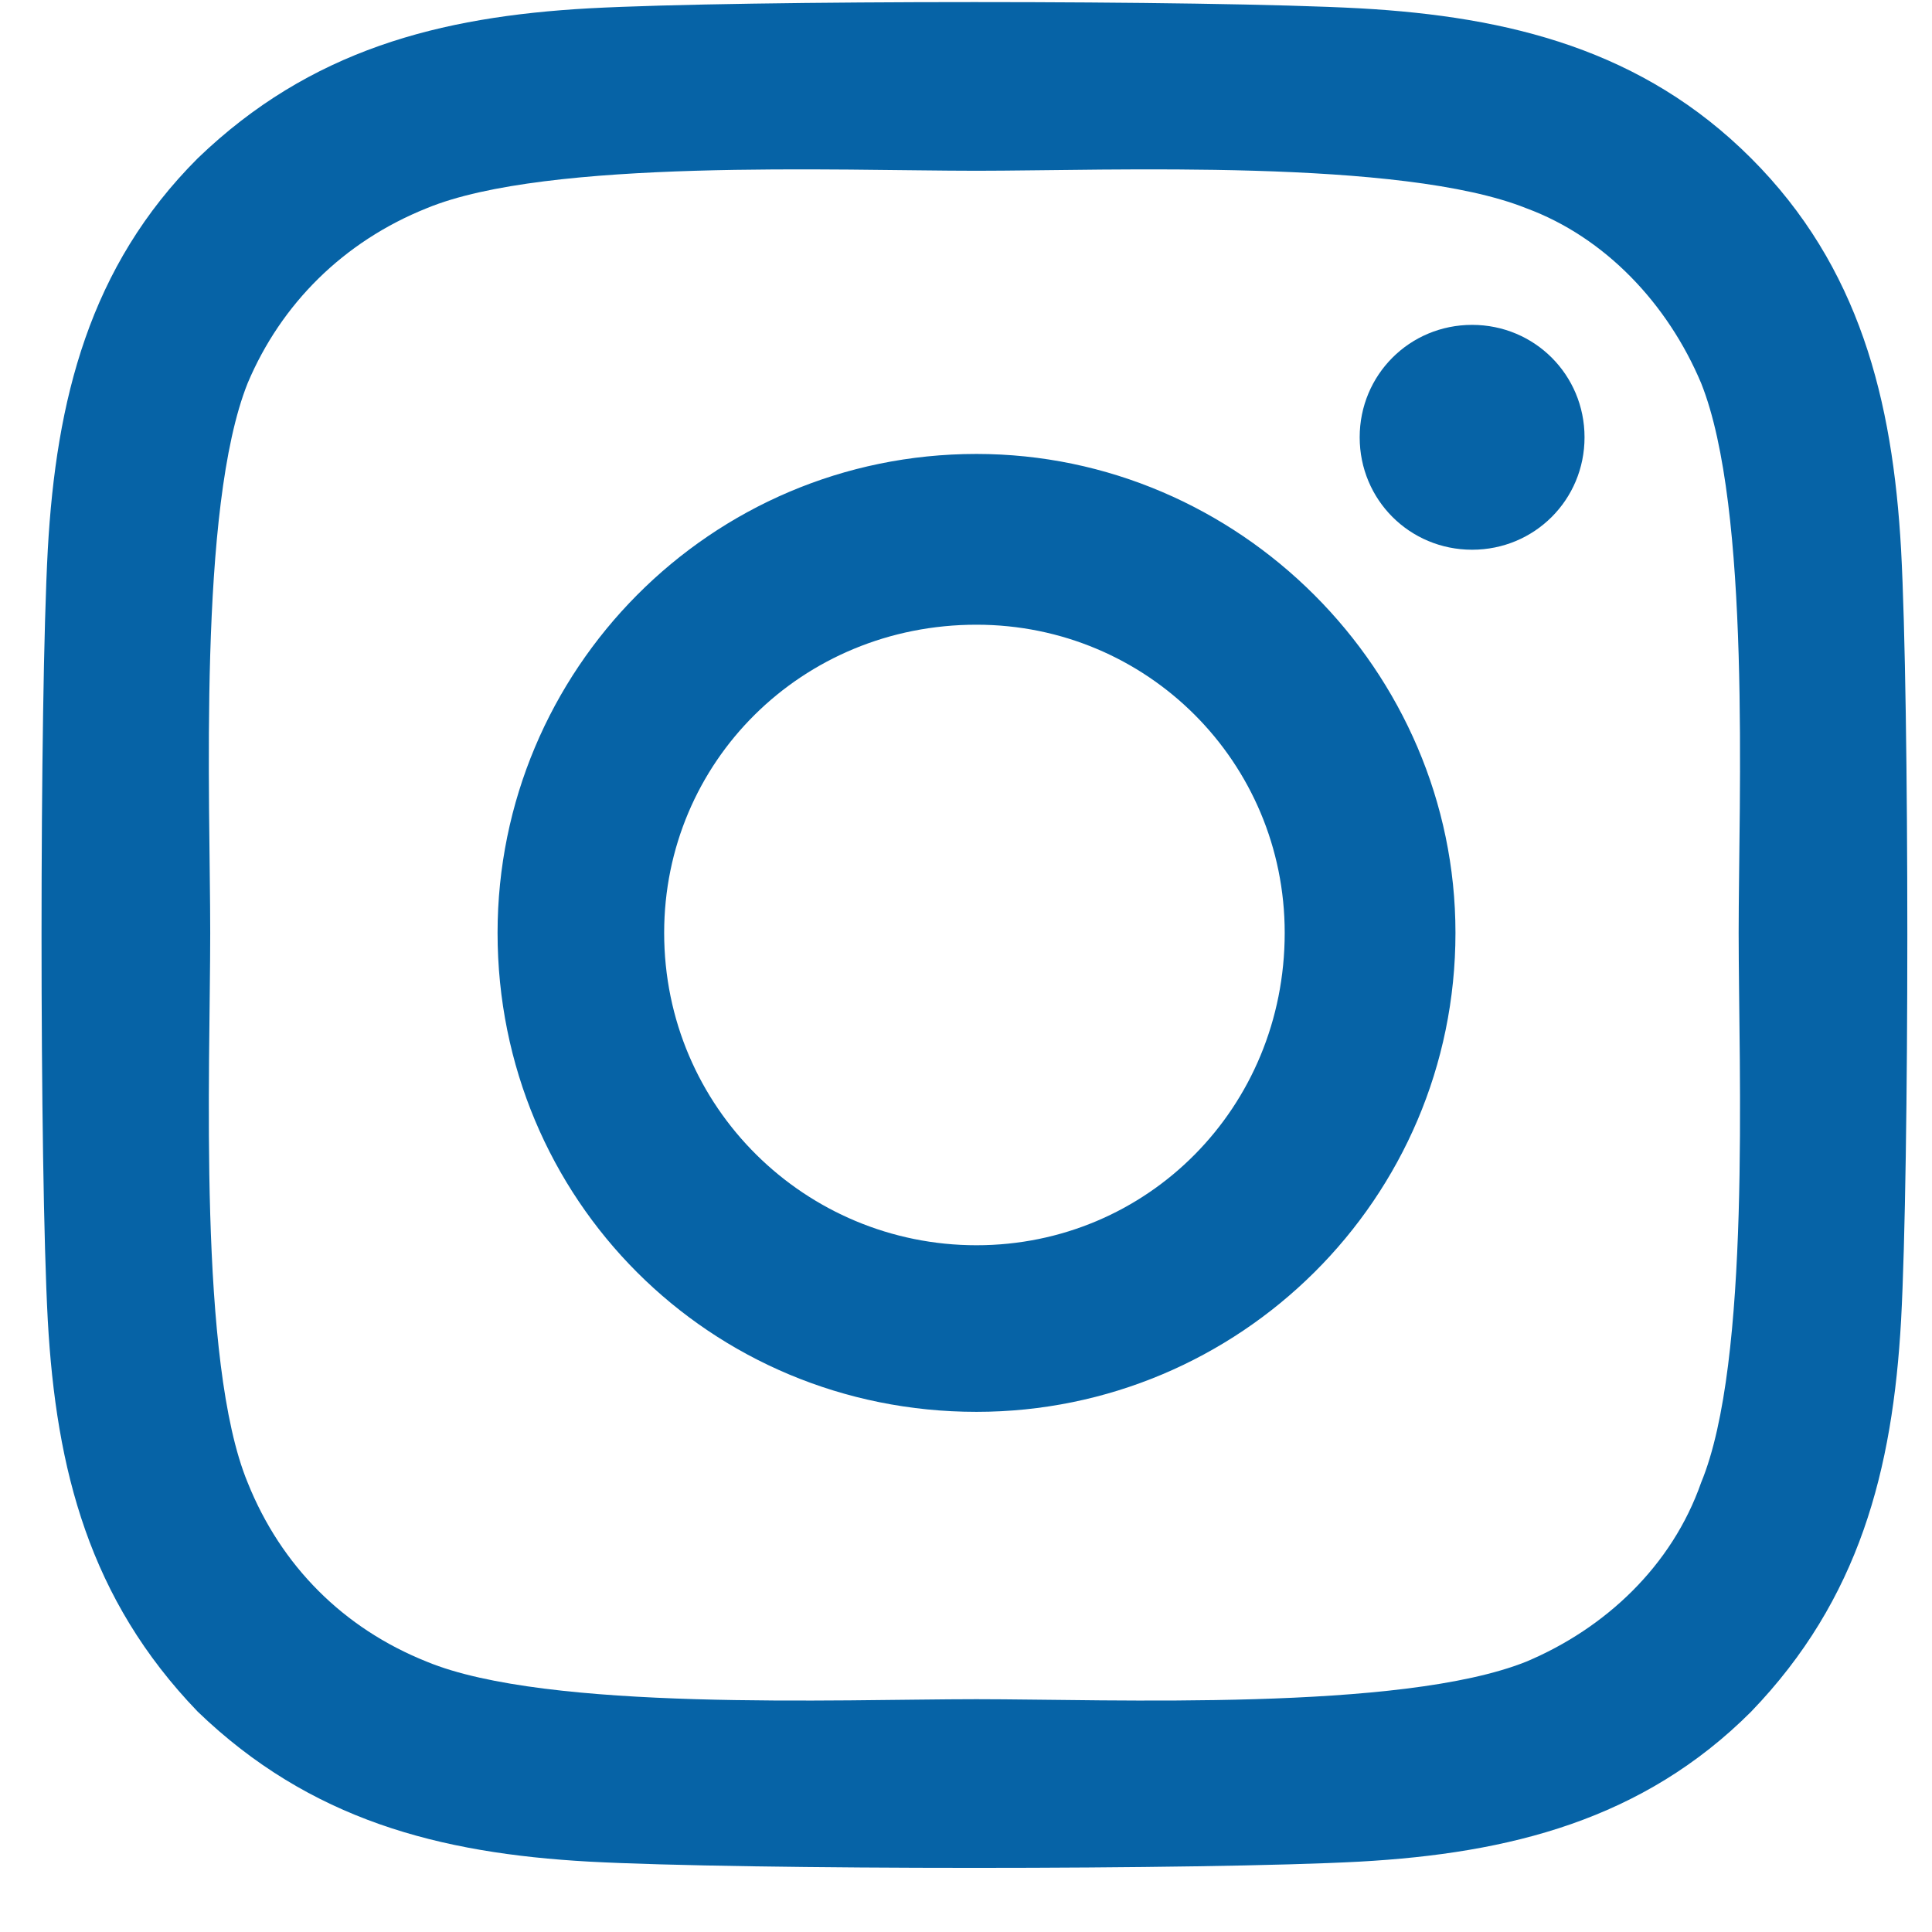
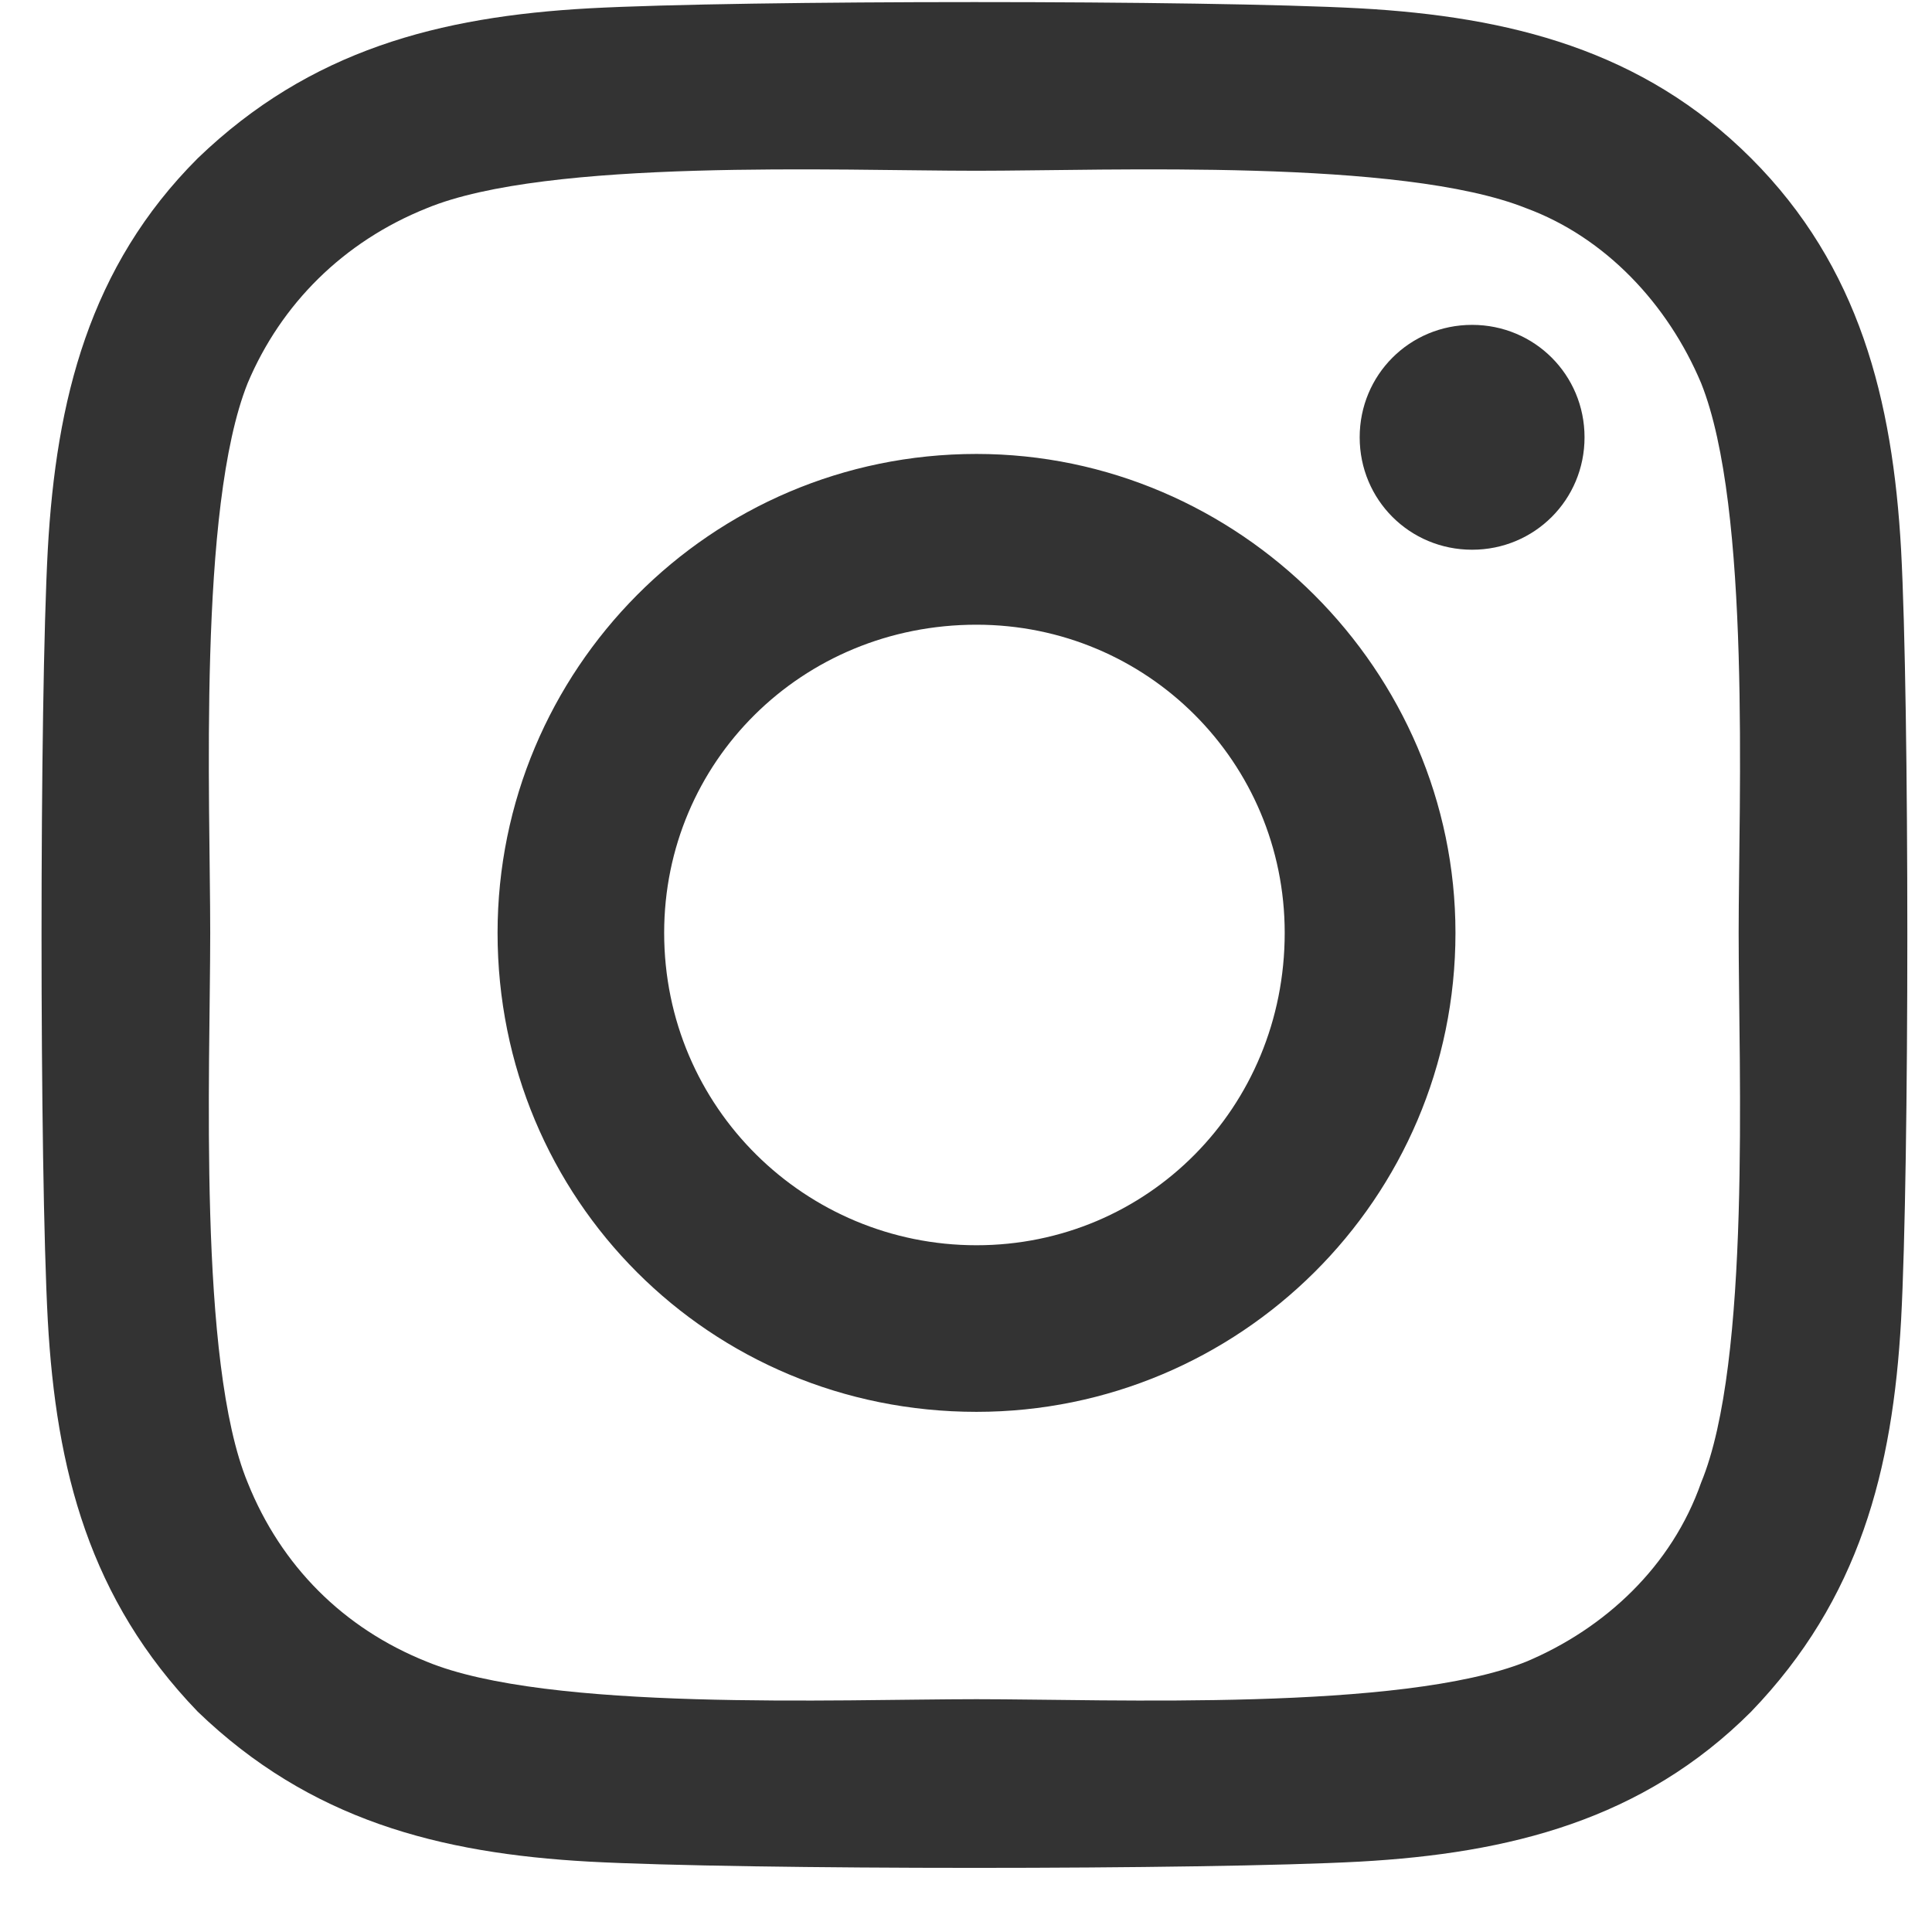
<svg xmlns="http://www.w3.org/2000/svg" width="26" height="26" viewBox="0 0 26 26" fill="none">
-   <path d="M13.141 6.109C9.554 6.109 6.696 9.023 6.696 12.554C6.696 16.141 9.554 19 13.141 19C16.672 19 19.587 16.141 19.587 12.554C19.587 9.023 16.672 6.109 13.141 6.109ZM13.141 16.758C10.843 16.758 8.938 14.908 8.938 12.554C8.938 10.256 10.787 8.407 13.141 8.407C15.439 8.407 17.289 10.256 17.289 12.554C17.289 14.908 15.439 16.758 13.141 16.758ZM21.324 5.885C21.324 5.044 20.651 4.372 19.811 4.372C18.97 4.372 18.298 5.044 18.298 5.885C18.298 6.726 18.97 7.398 19.811 7.398C20.651 7.398 21.324 6.726 21.324 5.885ZM25.584 7.398C25.471 5.38 25.023 3.587 23.566 2.13C22.109 0.673 20.315 0.224 18.298 0.112C16.224 -7.95722e-06 10.003 -7.95722e-06 7.929 0.112C5.911 0.224 4.174 0.673 2.661 2.13C1.203 3.587 0.755 5.38 0.643 7.398C0.531 9.472 0.531 15.693 0.643 17.767C0.755 19.784 1.203 21.522 2.661 23.035C4.174 24.492 5.911 24.941 7.929 25.053C10.003 25.165 16.224 25.165 18.298 25.053C20.315 24.941 22.109 24.492 23.566 23.035C25.023 21.522 25.471 19.784 25.584 17.767C25.696 15.693 25.696 9.472 25.584 7.398ZM22.893 19.952C22.501 21.073 21.604 21.914 20.539 22.362C18.858 23.035 14.935 22.867 13.141 22.867C11.292 22.867 7.369 23.035 5.743 22.362C4.622 21.914 3.782 21.073 3.333 19.952C2.661 18.327 2.829 14.404 2.829 12.554C2.829 10.761 2.661 6.838 3.333 5.156C3.782 4.091 4.622 3.251 5.743 2.802C7.369 2.13 11.292 2.298 13.141 2.298C14.935 2.298 18.858 2.13 20.539 2.802C21.604 3.195 22.445 4.091 22.893 5.156C23.566 6.838 23.398 10.761 23.398 12.554C23.398 14.404 23.566 18.327 22.893 19.952Z" fill="#0663A6" />
+   <path d="M13.141 6.109C9.554 6.109 6.696 9.023 6.696 12.554C6.696 16.141 9.554 19 13.141 19C16.672 19 19.587 16.141 19.587 12.554C19.587 9.023 16.672 6.109 13.141 6.109ZM13.141 16.758C10.843 16.758 8.938 14.908 8.938 12.554C8.938 10.256 10.787 8.407 13.141 8.407C15.439 8.407 17.289 10.256 17.289 12.554C17.289 14.908 15.439 16.758 13.141 16.758ZM21.324 5.885C21.324 5.044 20.651 4.372 19.811 4.372C18.97 4.372 18.298 5.044 18.298 5.885C18.298 6.726 18.97 7.398 19.811 7.398C20.651 7.398 21.324 6.726 21.324 5.885ZM25.584 7.398C25.471 5.38 25.023 3.587 23.566 2.13C22.109 0.673 20.315 0.224 18.298 0.112C16.224 -7.95722e-06 10.003 -7.95722e-06 7.929 0.112C5.911 0.224 4.174 0.673 2.661 2.13C1.203 3.587 0.755 5.38 0.643 7.398C0.531 9.472 0.531 15.693 0.643 17.767C0.755 19.784 1.203 21.522 2.661 23.035C4.174 24.492 5.911 24.941 7.929 25.053C10.003 25.165 16.224 25.165 18.298 25.053C20.315 24.941 22.109 24.492 23.566 23.035C25.023 21.522 25.471 19.784 25.584 17.767C25.696 15.693 25.696 9.472 25.584 7.398ZM22.893 19.952C22.501 21.073 21.604 21.914 20.539 22.362C18.858 23.035 14.935 22.867 13.141 22.867C11.292 22.867 7.369 23.035 5.743 22.362C4.622 21.914 3.782 21.073 3.333 19.952C2.661 18.327 2.829 14.404 2.829 12.554C2.829 10.761 2.661 6.838 3.333 5.156C3.782 4.091 4.622 3.251 5.743 2.802C7.369 2.13 11.292 2.298 13.141 2.298C14.935 2.298 18.858 2.13 20.539 2.802C21.604 3.195 22.445 4.091 22.893 5.156C23.566 6.838 23.398 10.761 23.398 12.554C23.398 14.404 23.566 18.327 22.893 19.952Z" fill="#333333" />
</svg>
